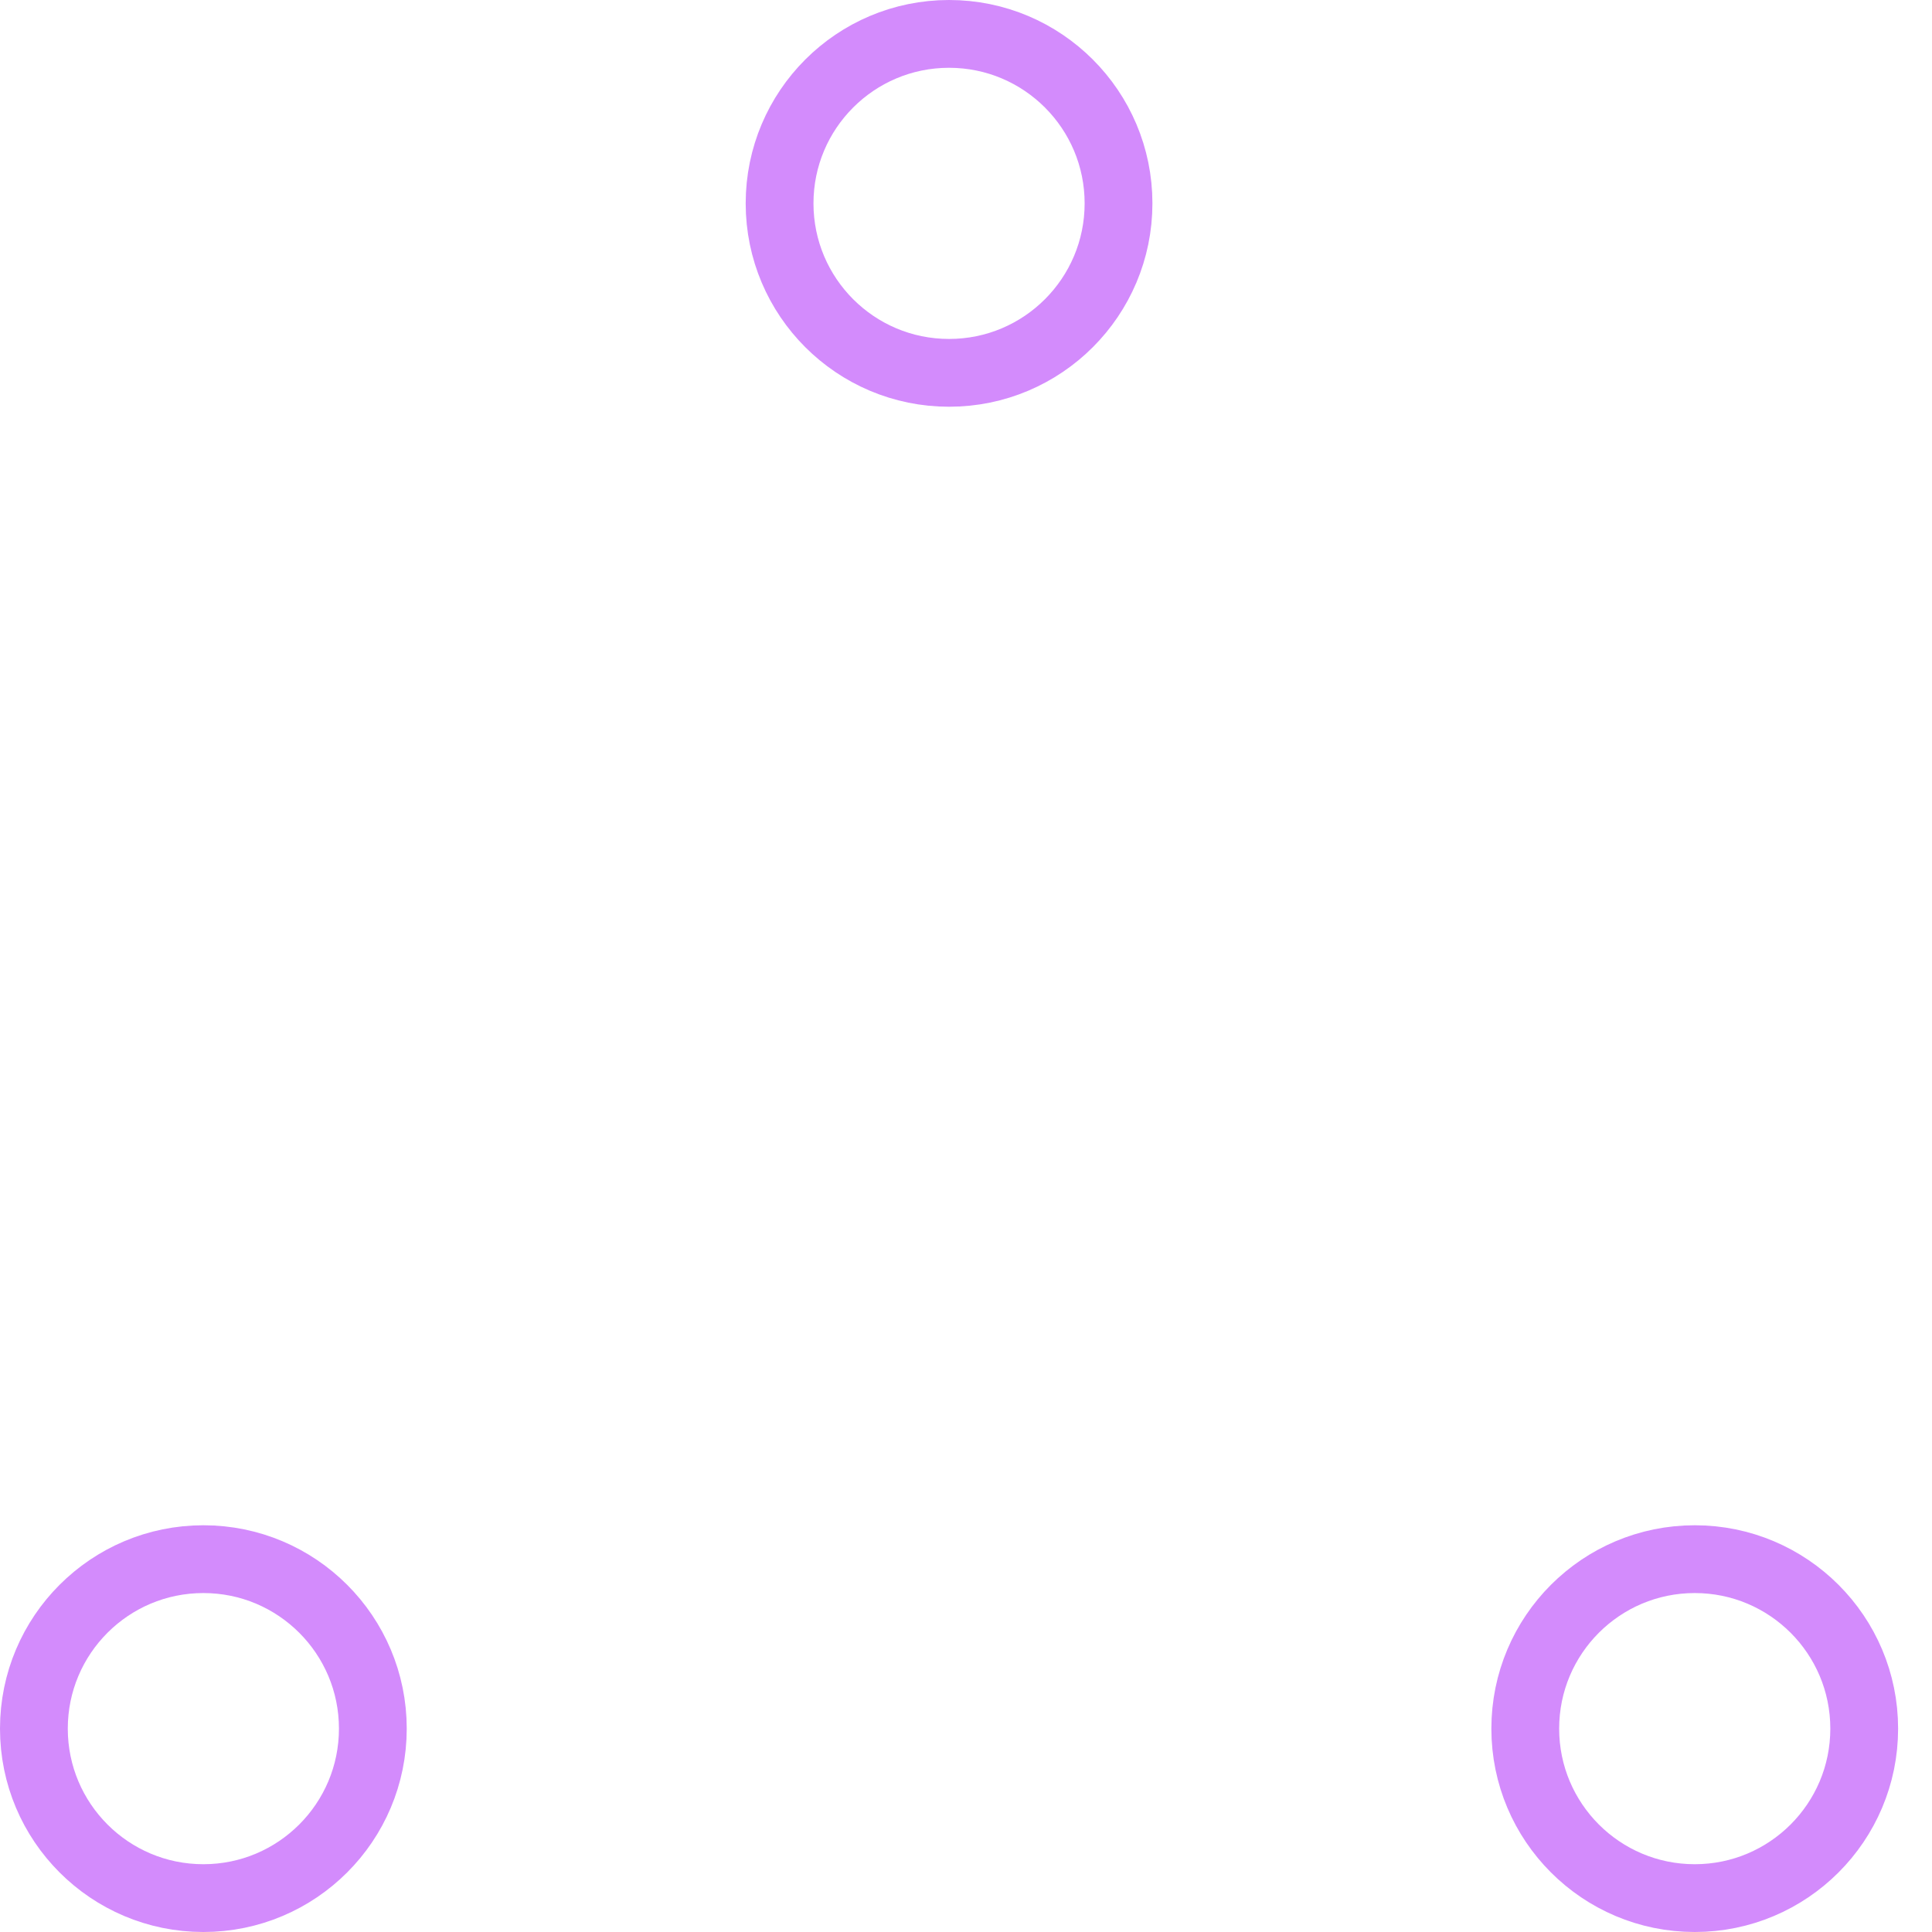
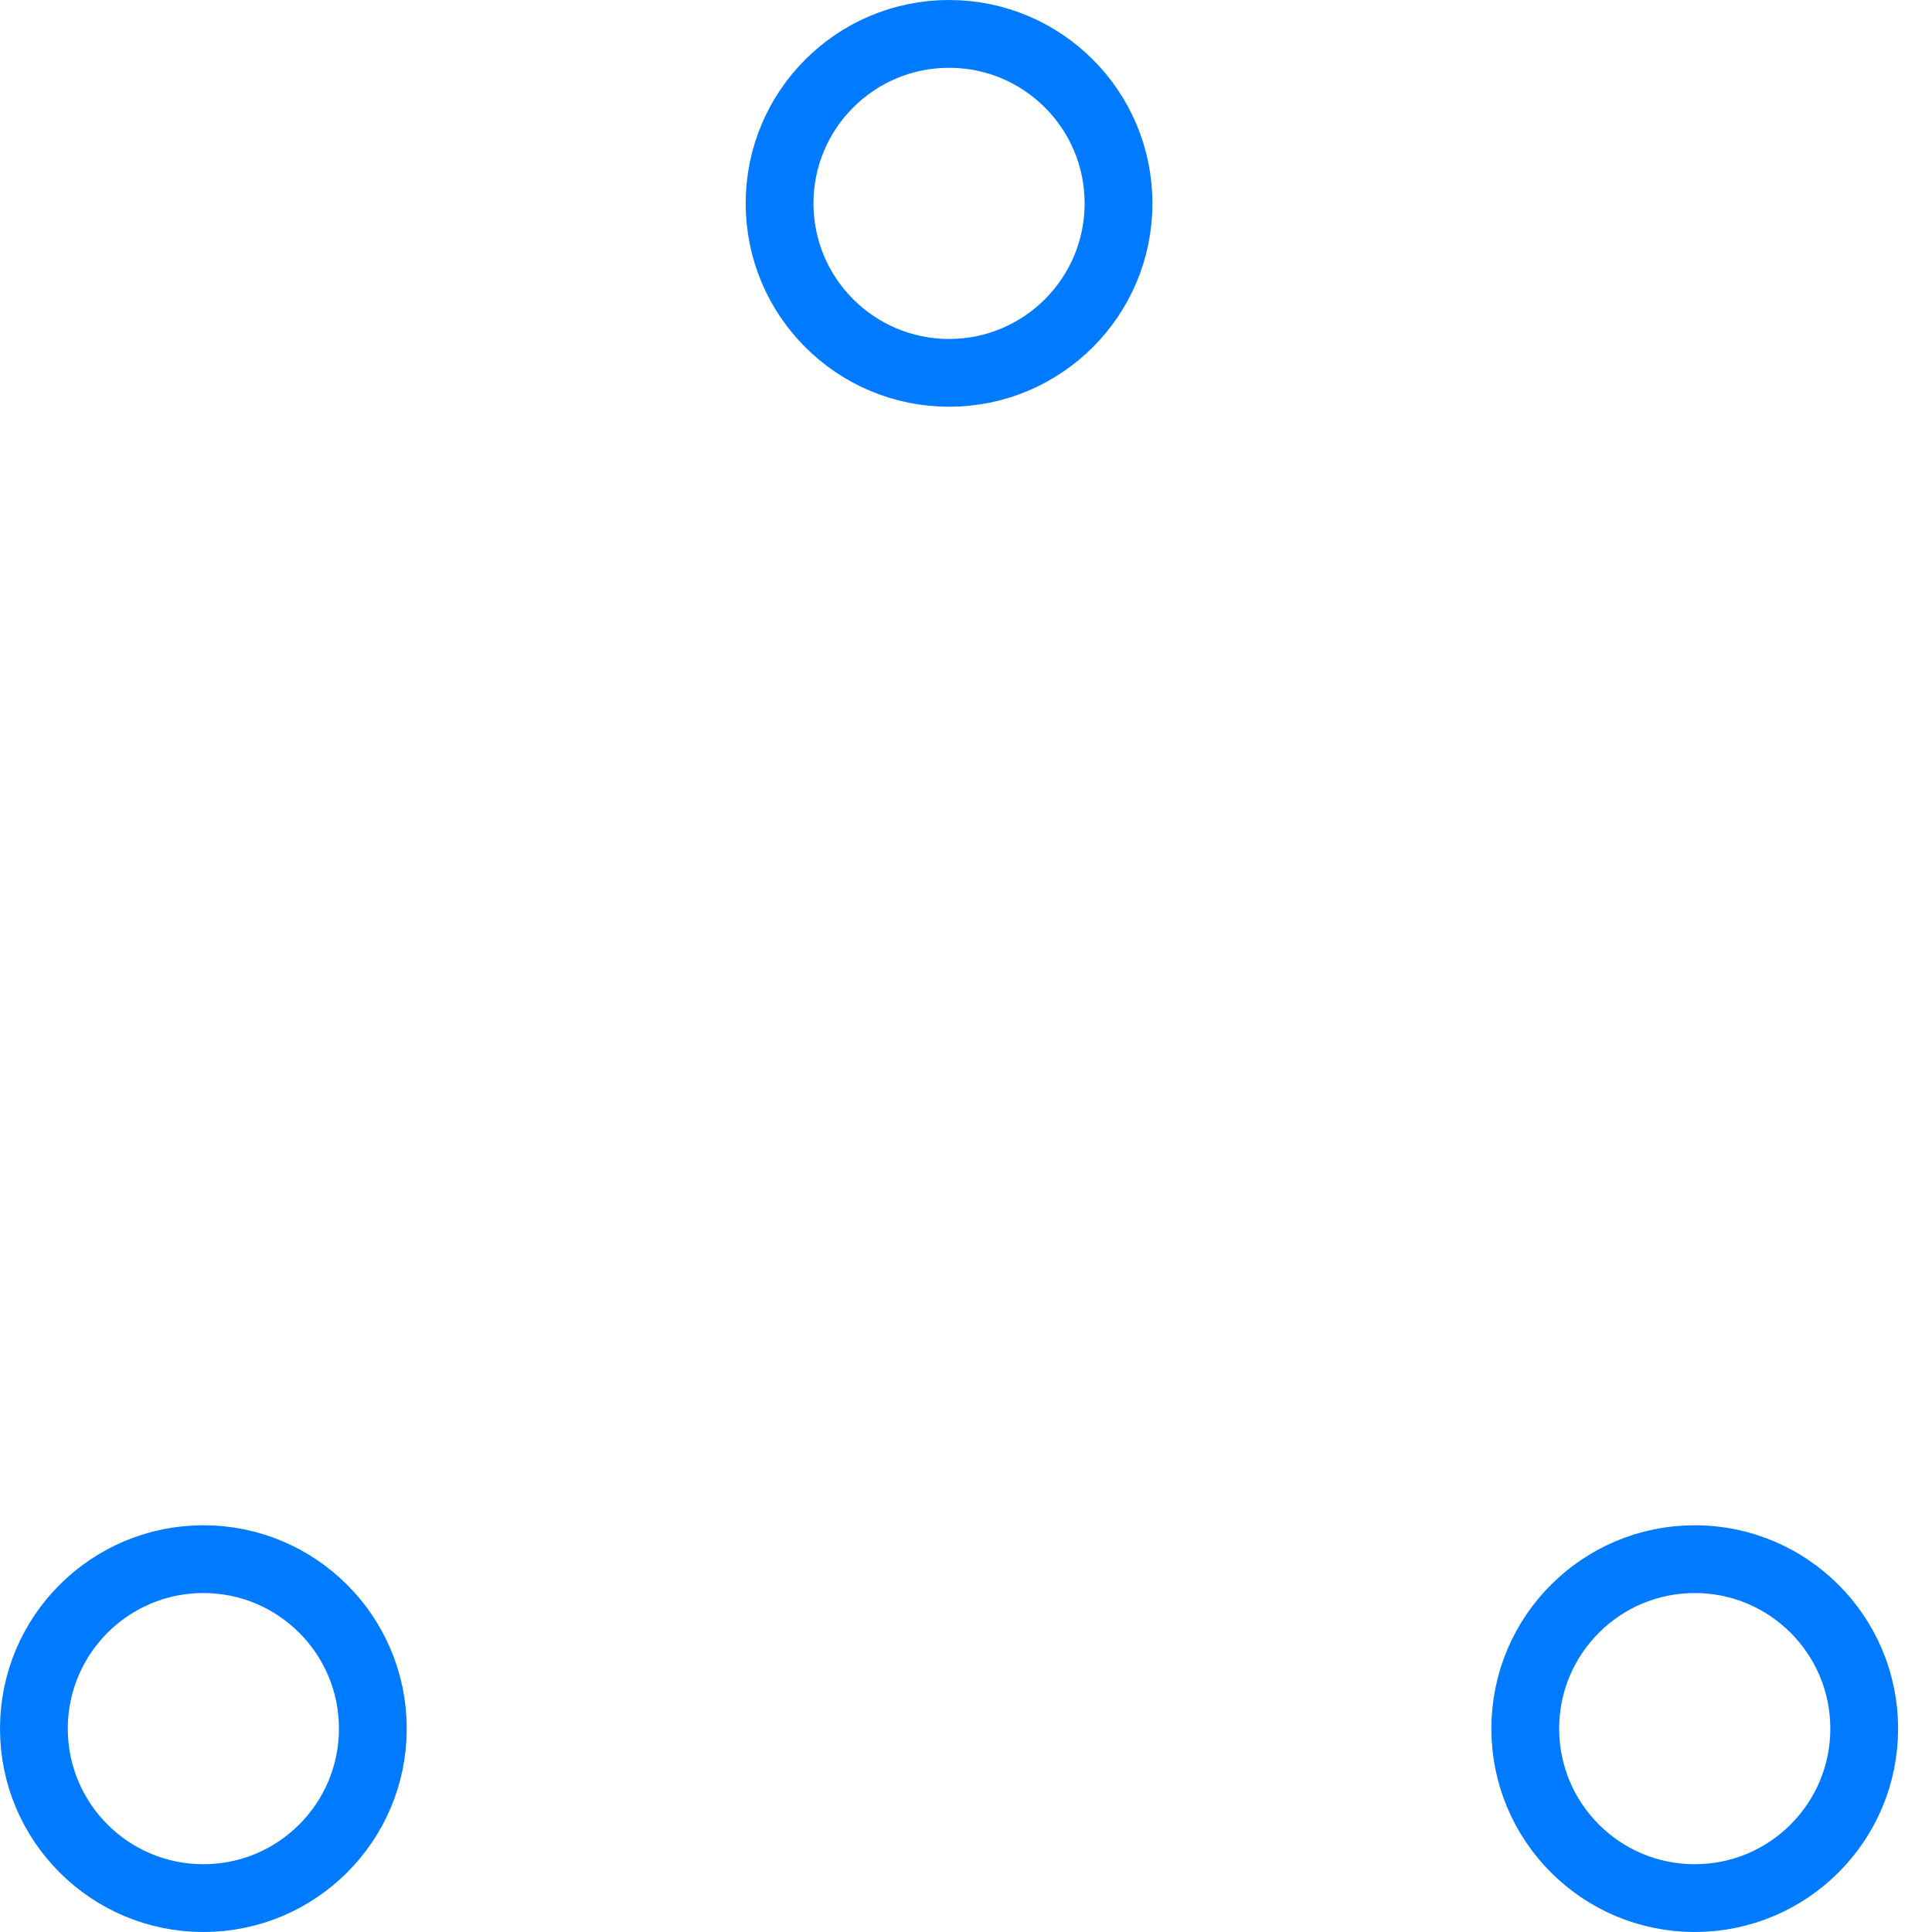
- <svg xmlns="http://www.w3.org/2000/svg" width="80" height="80" viewBox="0 0 57 57" stroke="#d38bfc">
+ <svg xmlns="http://www.w3.org/2000/svg" width="80" height="80" viewBox="0 0 57 57" stroke="#007bff">
  <g fill="none" fill-rule="evenodd">
    <g transform="translate(1 1)" stroke-width="2">
      <circle cx="5" cy="50" r="5">
        <animate attributeName="cy" begin="0s" dur="2.2s" values="50;5;50;50" calcMode="linear" repeatCount="indefinite" />
        <animate attributeName="cx" begin="0s" dur="2.2s" values="5;27;49;5" calcMode="linear" repeatCount="indefinite" />
      </circle>
      <circle cx="27" cy="5" r="5">
        <animate attributeName="cy" begin="0s" dur="2.2s" from="5" to="5" values="5;50;50;5" calcMode="linear" repeatCount="indefinite" />
        <animate attributeName="cx" begin="0s" dur="2.2s" from="27" to="27" values="27;49;5;27" calcMode="linear" repeatCount="indefinite" />
      </circle>
      <circle cx="49" cy="50" r="5">
        <animate attributeName="cy" begin="0s" dur="2.2s" values="50;50;5;50" calcMode="linear" repeatCount="indefinite" />
        <animate attributeName="cx" from="49" to="49" begin="0s" dur="2.2s" values="49;5;27;49" calcMode="linear" repeatCount="indefinite" />
      </circle>
    </g>
  </g>
</svg>
